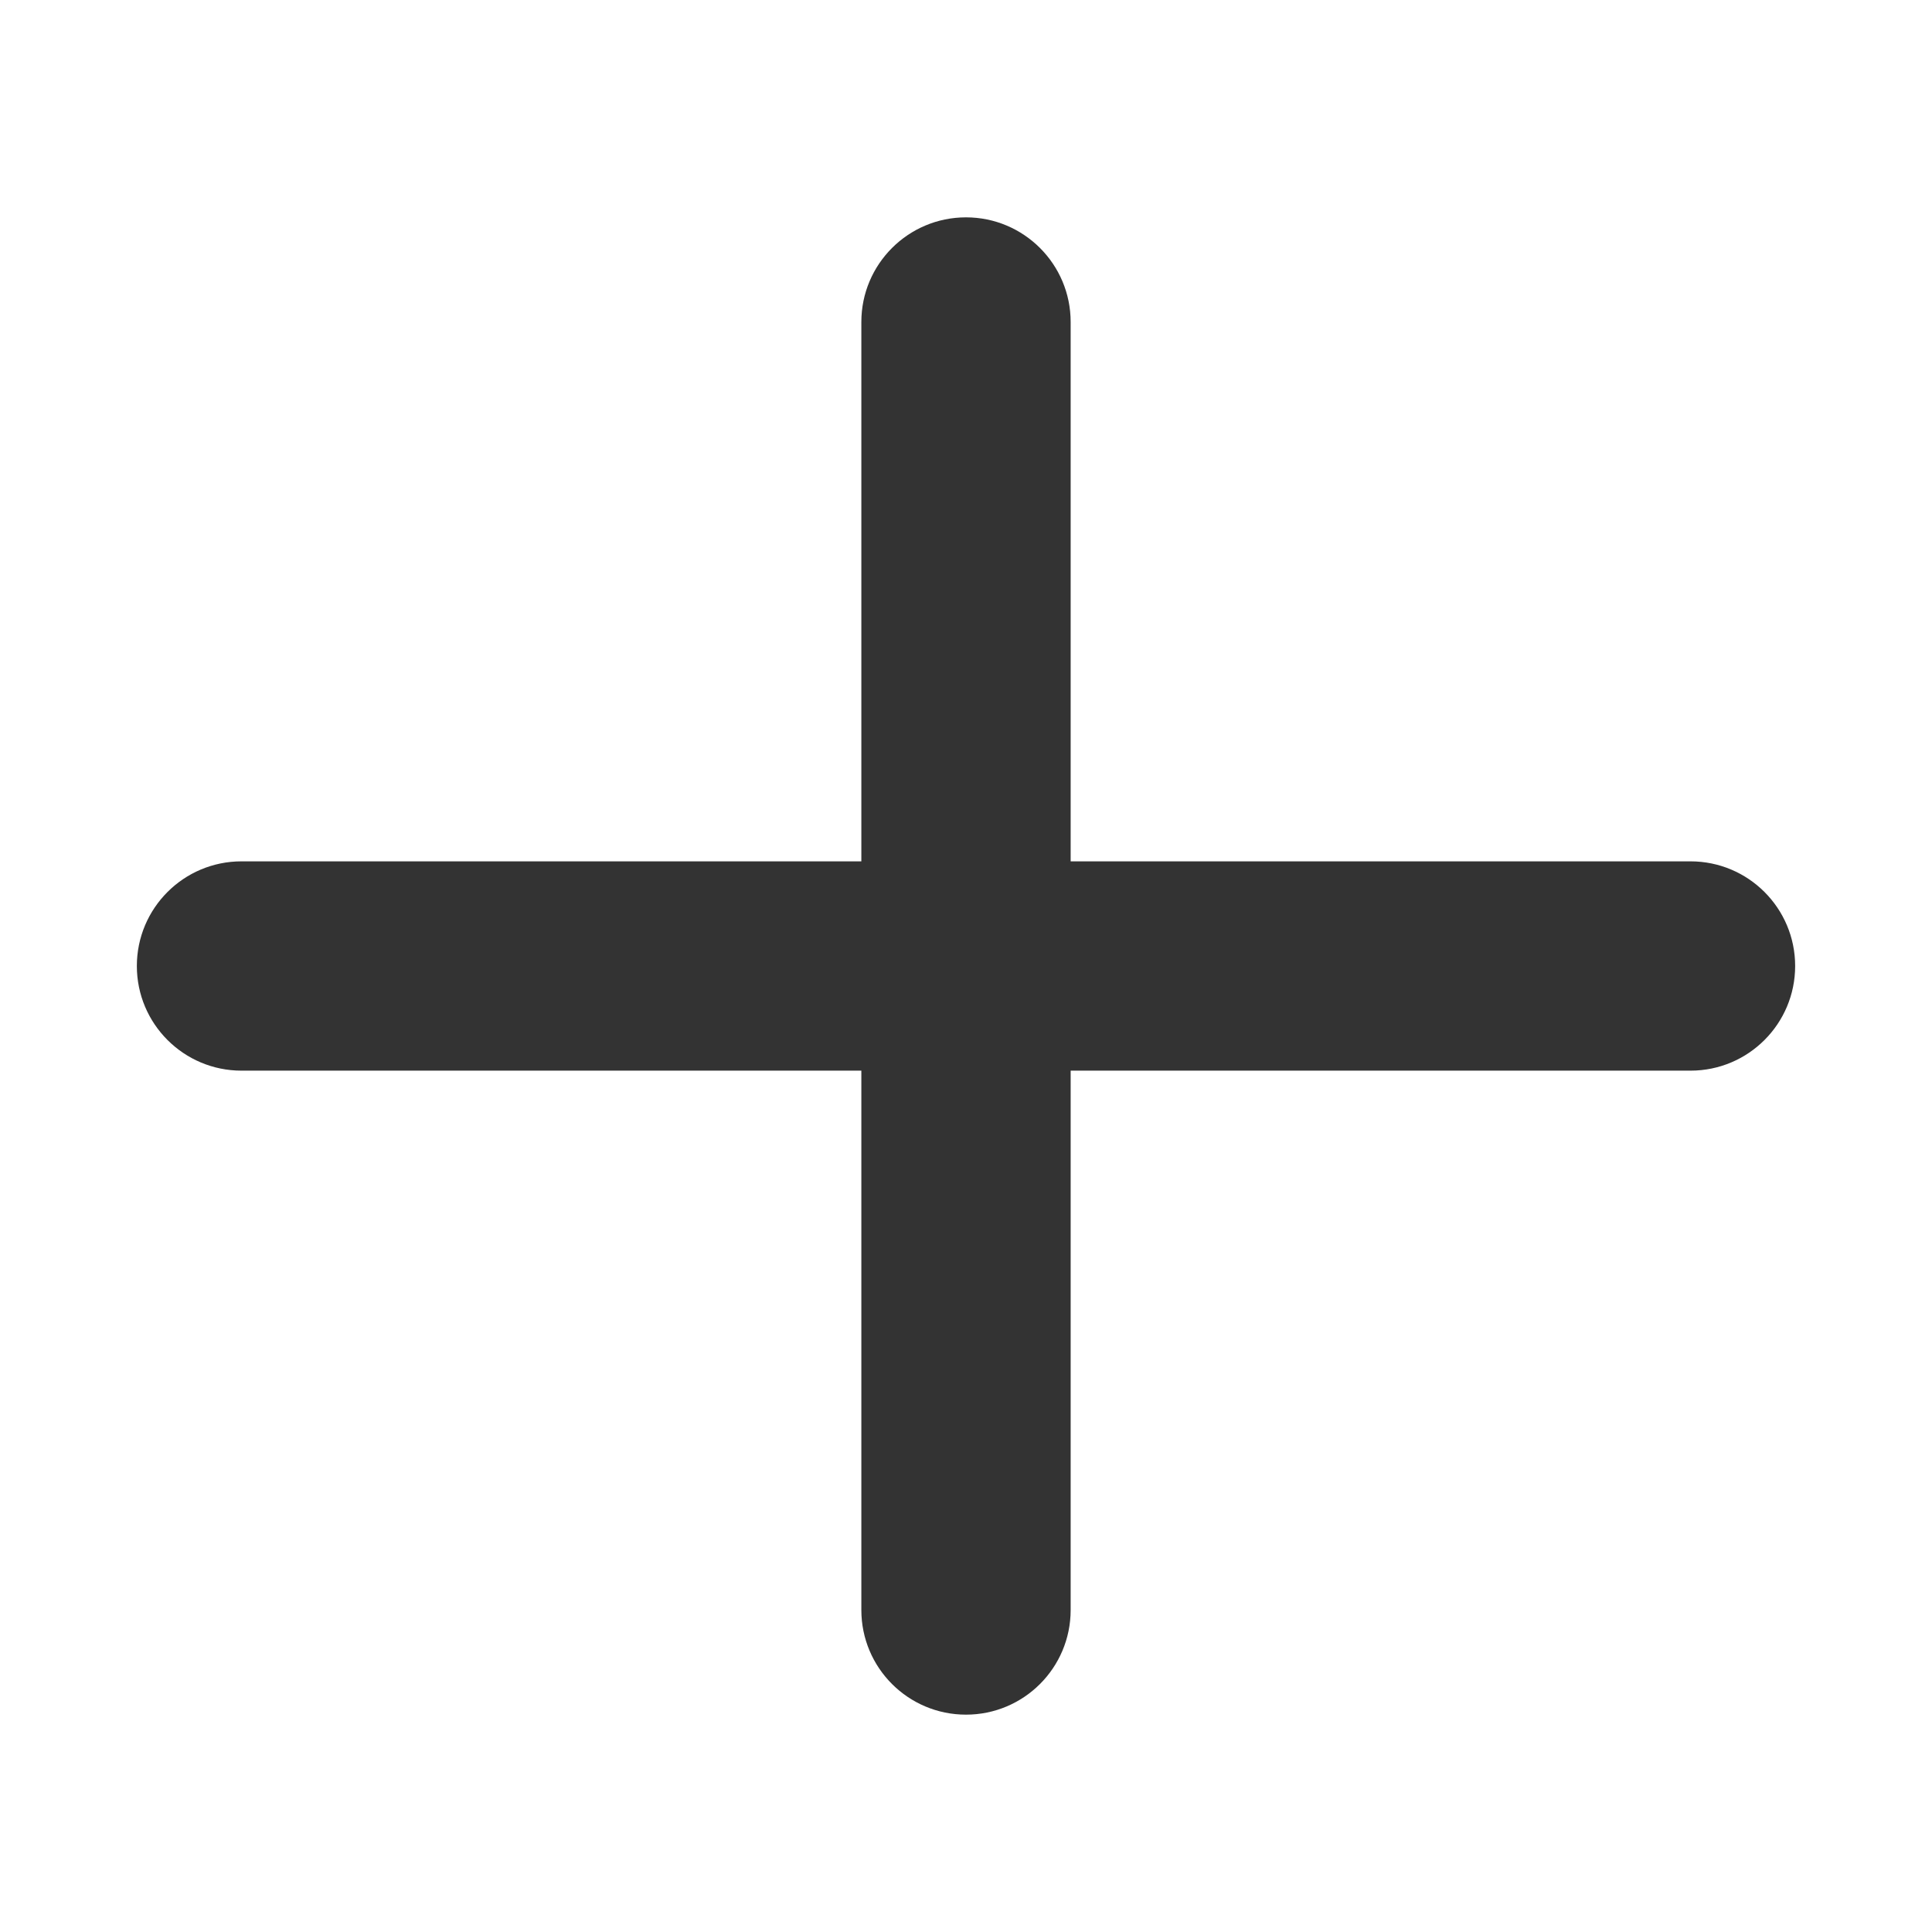
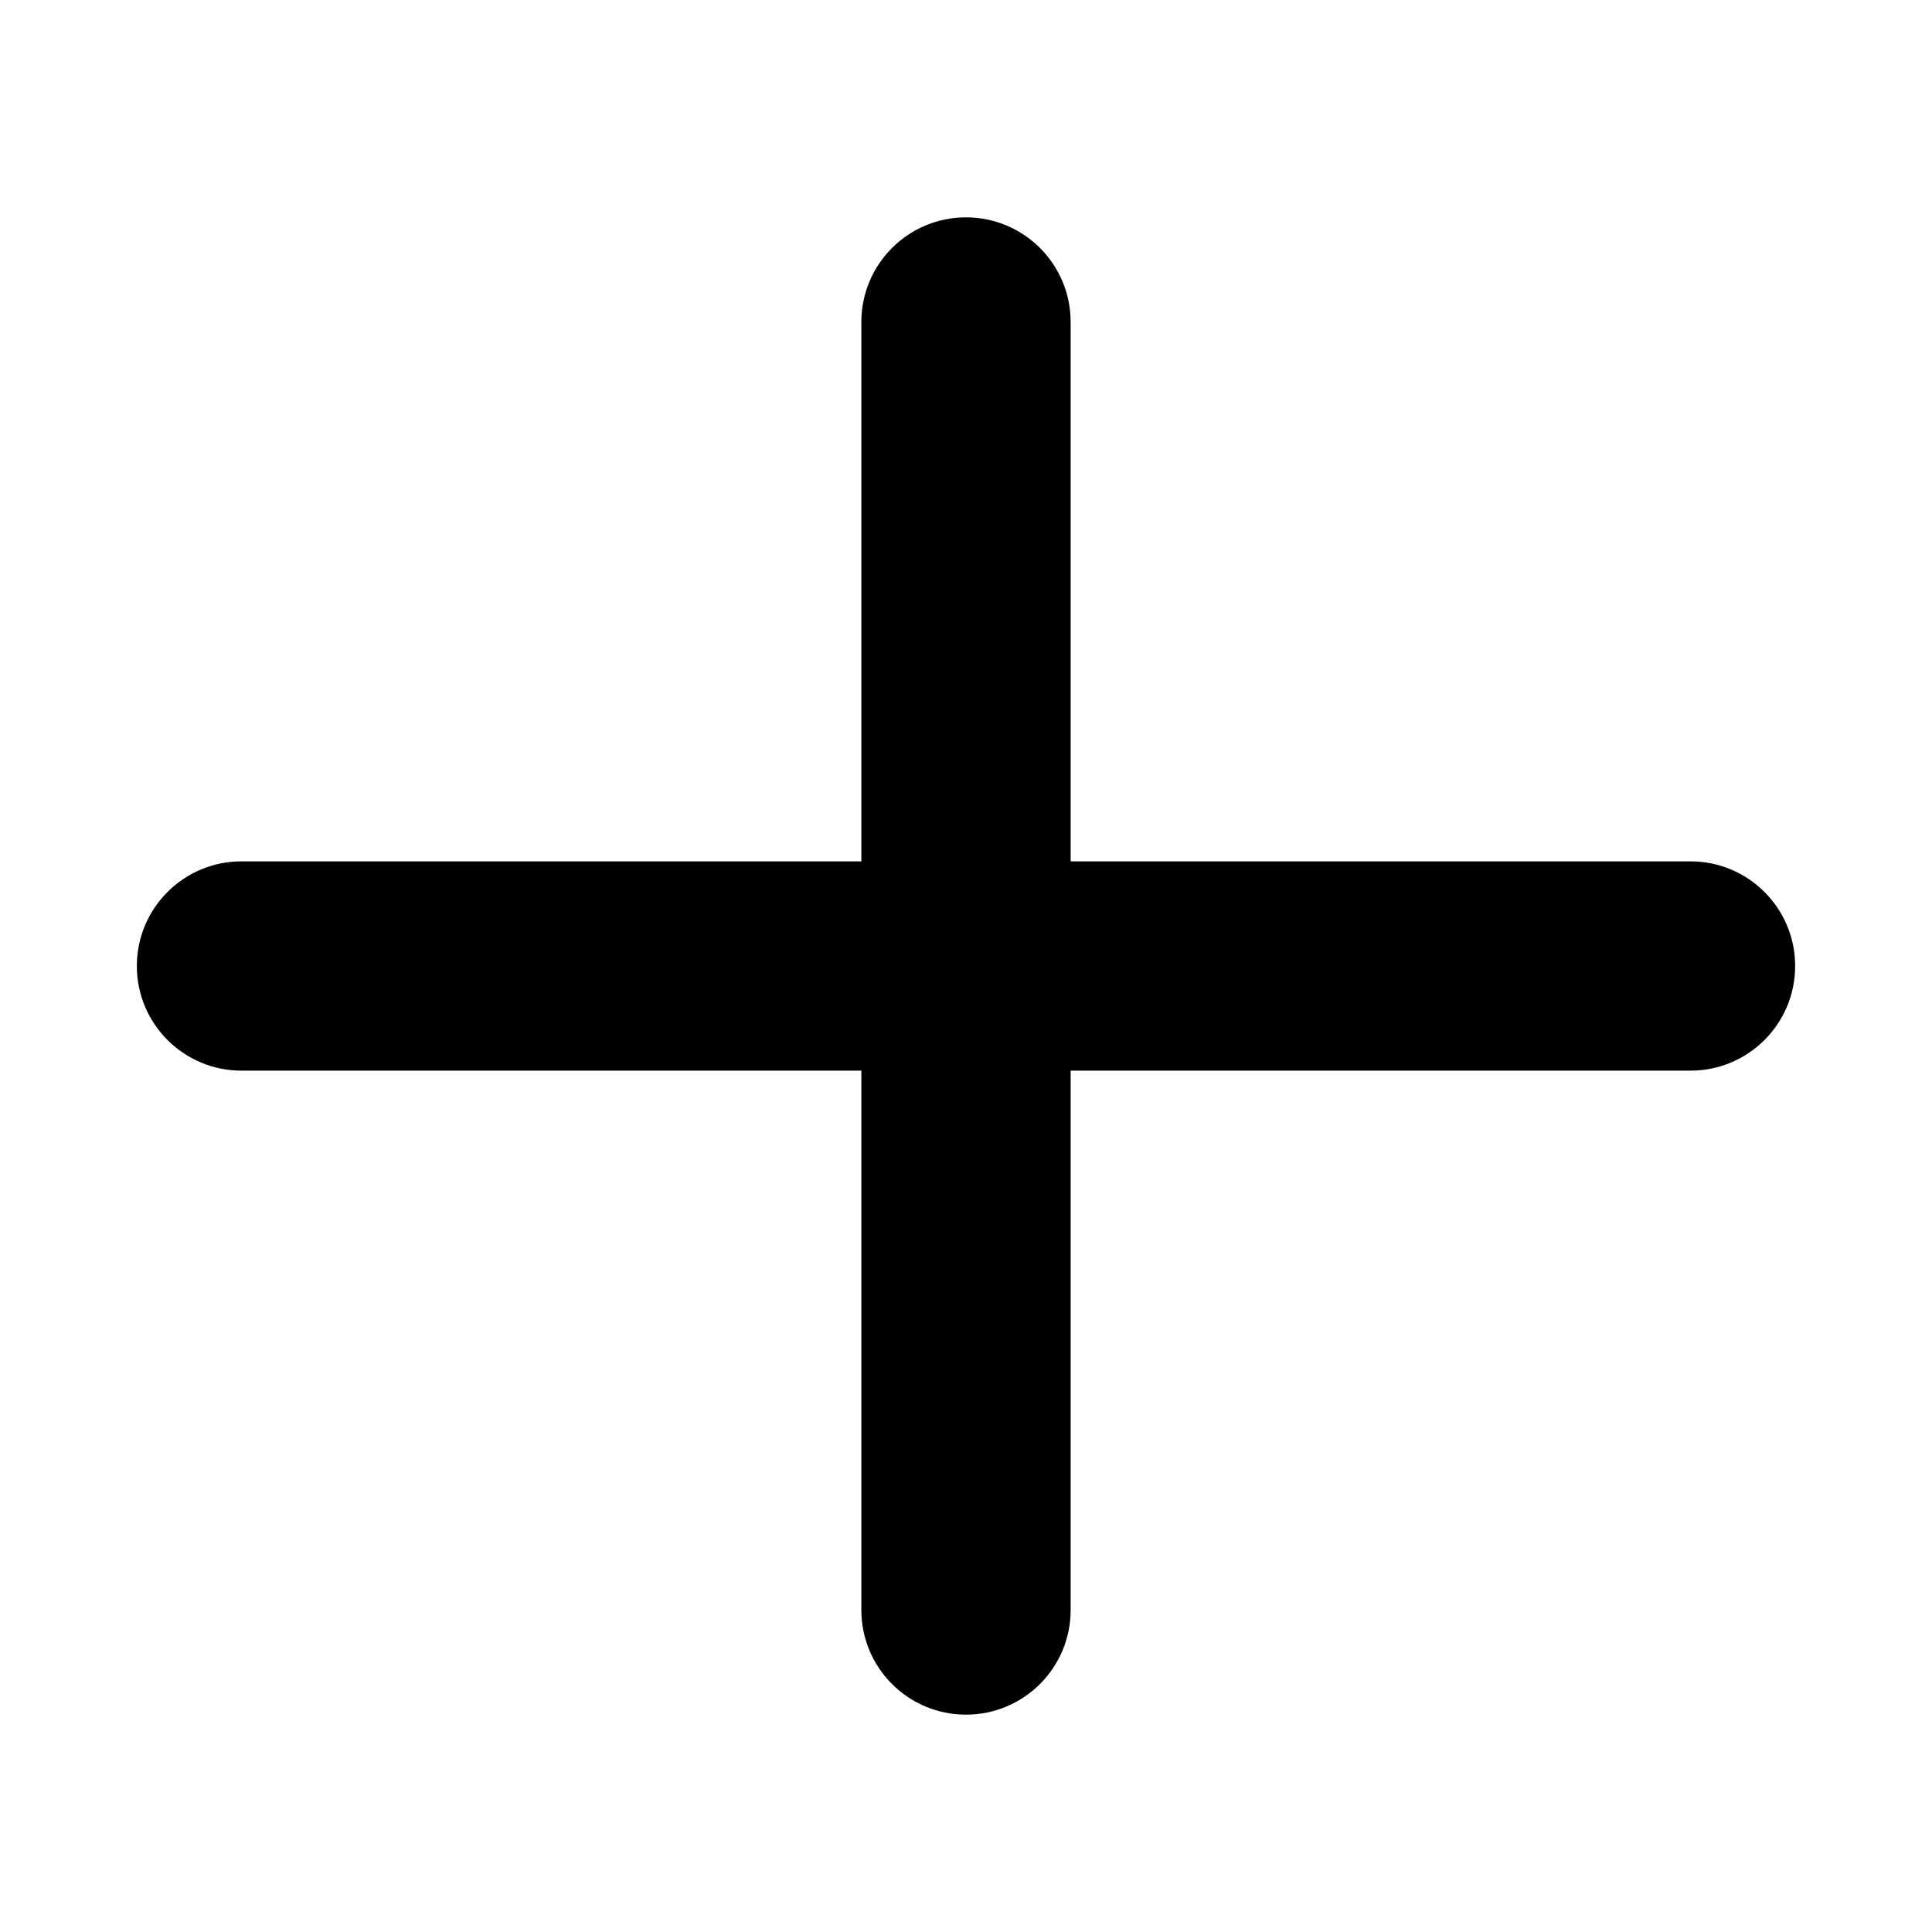
<svg xmlns="http://www.w3.org/2000/svg" width="24" height="24" viewBox="0 0 24 24" fill="none">
-   <path fill-rule="evenodd" clip-rule="evenodd" d="M1.7 12C1.7 11.282 2.282 10.7 3 10.7H21C21.718 10.7 22.3 11.282 22.3 12C22.3 12.718 21.718 13.3 21 13.3H3C2.282 13.3 1.7 12.718 1.7 12Z" fill="#333333" />
-   <path fill-rule="evenodd" clip-rule="evenodd" d="M12 2.7C12.718 2.7 13.3 3.282 13.3 4V20C13.3 20.718 12.718 21.3 12 21.3C11.282 21.3 10.7 20.718 10.7 20V4C10.7 3.282 11.282 2.7 12 2.7Z" fill="#333333" />
+   <path fill-rule="evenodd" clip-rule="evenodd" d="M1.7 12C1.7 11.282 2.282 10.7 3 10.7H21C21.718 10.7 22.3 11.282 22.3 12C22.3 12.718 21.718 13.3 21 13.3H3C2.282 13.3 1.7 12.718 1.7 12Z" fill="currentColor" />
+   <path fill-rule="evenodd" clip-rule="evenodd" d="M12 2.7C12.718 2.7 13.3 3.282 13.3 4V20C13.3 20.718 12.718 21.3 12 21.3C11.282 21.3 10.7 20.718 10.7 20V4C10.7 3.282 11.282 2.7 12 2.7Z" fill="currentColor" />
</svg>
